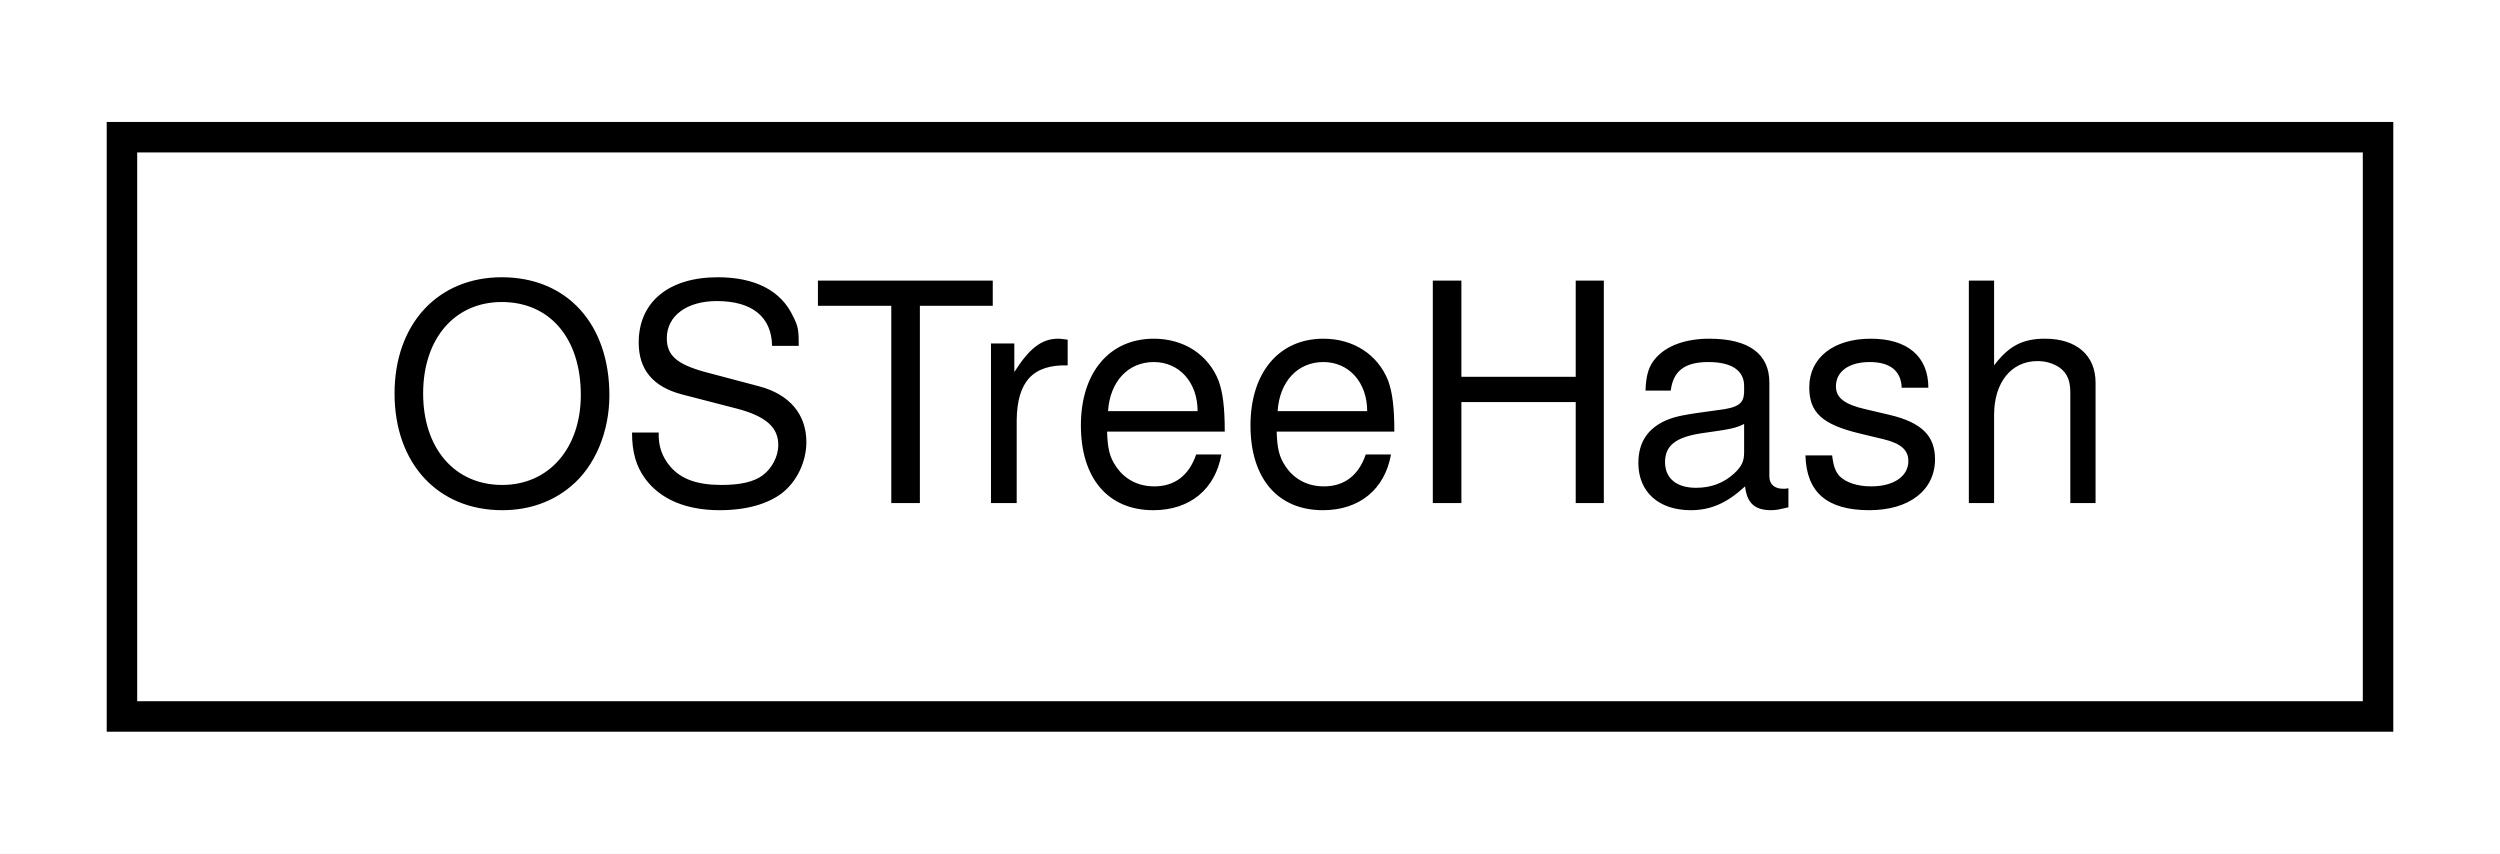
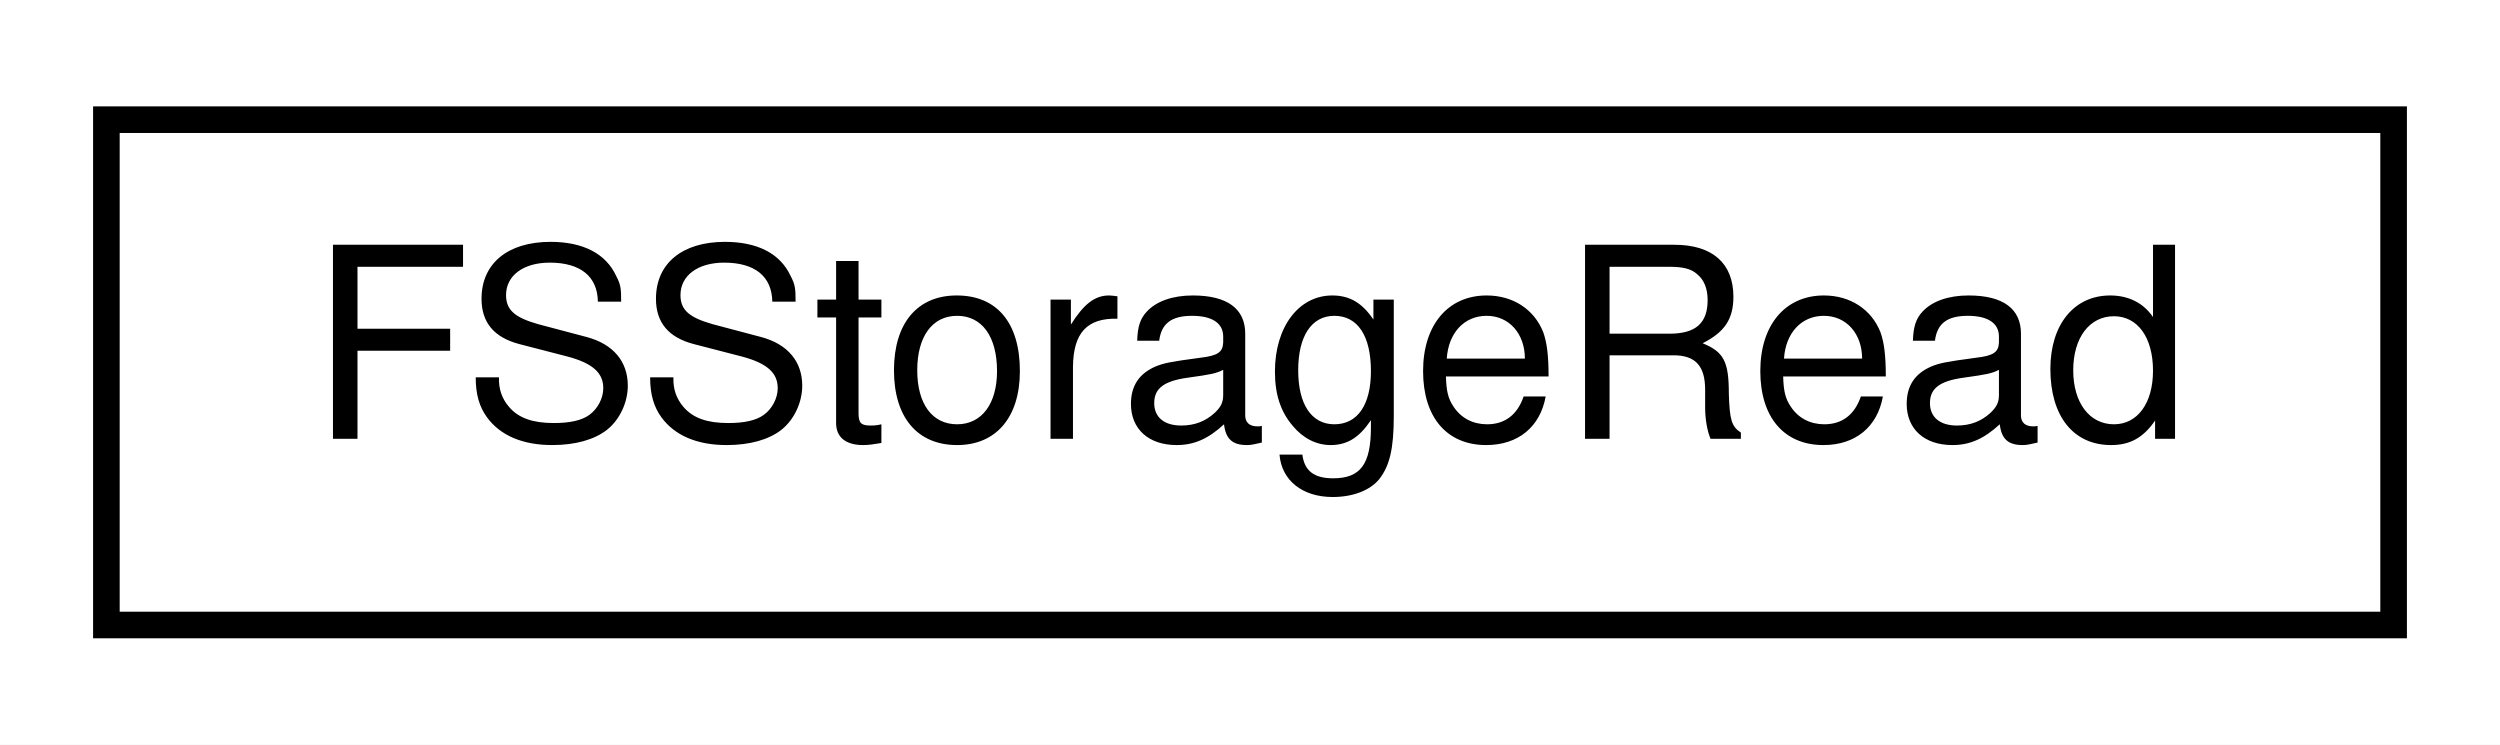
- <svg xmlns="http://www.w3.org/2000/svg" xmlns:xlink="http://www.w3.org/1999/xlink" width="82pt" height="28pt" viewBox="0.00 0.00 82.00 28.00">
+ <svg xmlns="http://www.w3.org/2000/svg" xmlns:xlink="http://www.w3.org/1999/xlink" width="94pt" height="28pt" viewBox="0.00 0.00 94.00 28.00">
  <g id="graph0" class="graph" transform="scale(1 1) rotate(0) translate(4 24)">
-     <polygon fill="#ffffff" stroke="transparent" points="-4,4 -4,-24 78,-24 78,4 -4,4" />
+     <polygon fill="#ffffff" stroke="transparent" points="-4,4 -4,-24 90,-24 90,4 -4,4" />
    <g id="node1" class="node">
      <g id="a_node1">
-         <a xlink:href="class_o_s_tree_hash.html" target="_top" xlink:title="OSTreeHash">
-           <polygon fill="#ffffff" stroke="#000000" points="0,-.5 0,-19.5 74,-19.5 74,-.5 0,-.5" />
-           <text text-anchor="middle" x="37" y="-7.5" font-family="Helvetica,sans-Serif" font-size="10.00" fill="#000000">OSTreeHash</text>
+         <a xlink:href="class_f_s_storage_read.html" target="_top" xlink:title="FSStorageRead">
+           <polygon fill="#ffffff" stroke="#000000" points="0,-.5 0,-19.5 86,-19.5 86,-.5 0,-.5" />
+           <text text-anchor="middle" x="43" y="-7.5" font-family="Helvetica,sans-Serif" font-size="10.00" fill="#000000">FSStorageRead</text>
        </a>
      </g>
    </g>
  </g>
</svg>
